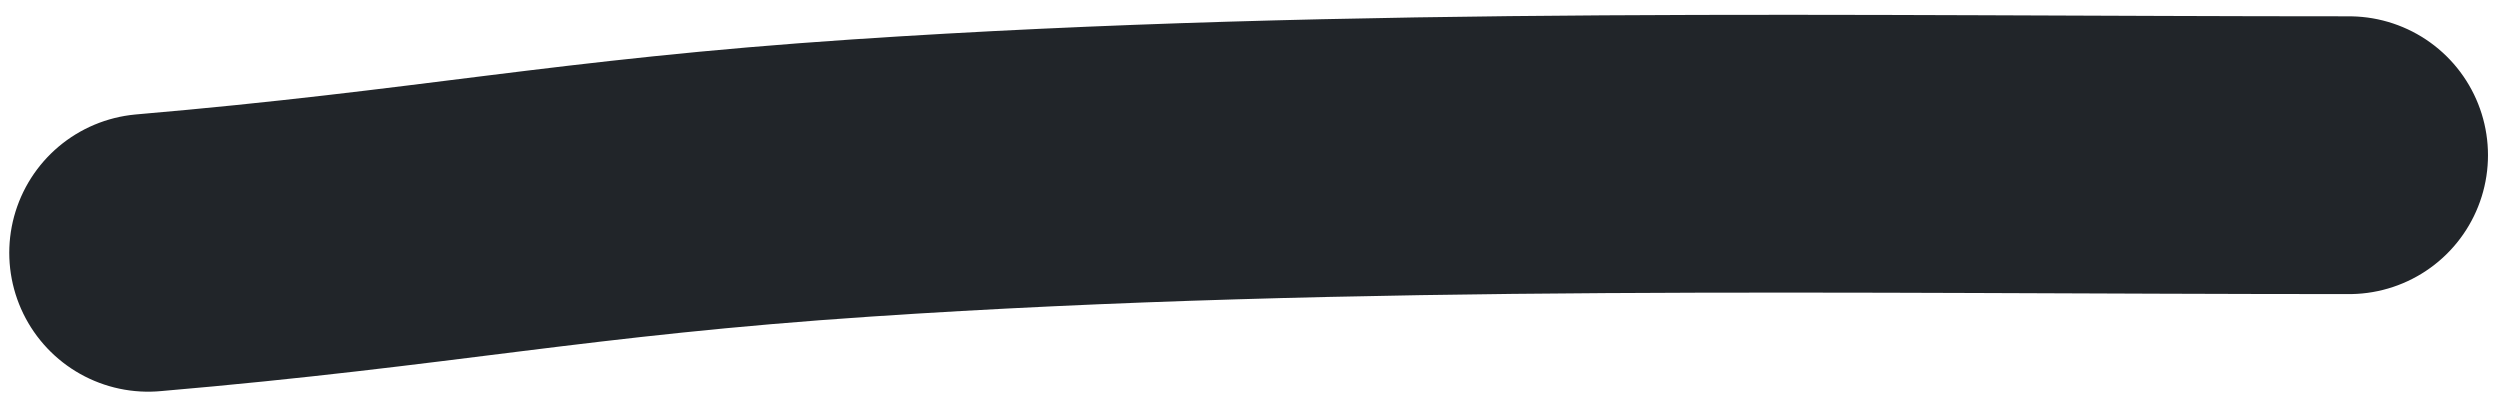
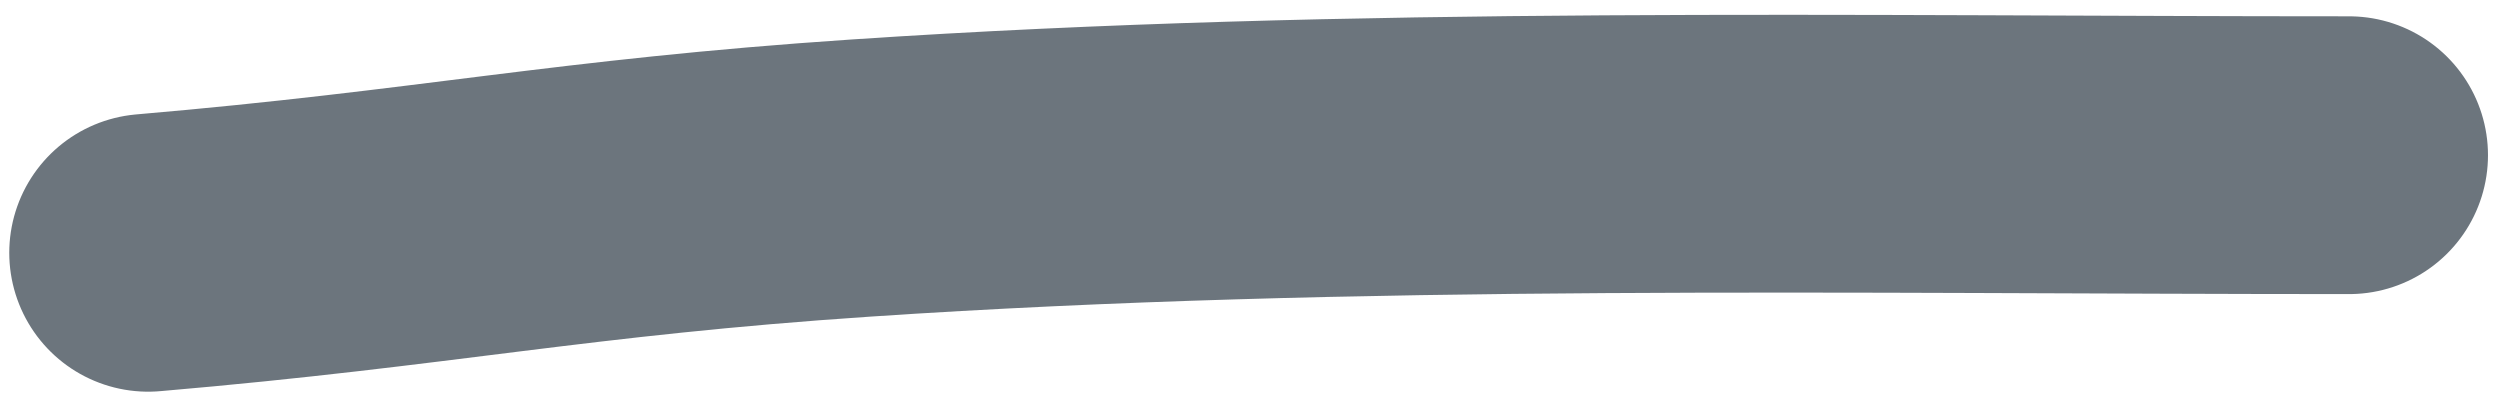
<svg xmlns="http://www.w3.org/2000/svg" width="125" height="20" viewBox="0 0 135 21" fill="none">
-   <path d="M8 13.351C23.614 12.012 30.823 10.365 46.5 9.314C73.135 7.528 100.096 8.081 126.851 8.081" stroke="#212529" stroke-width="15" stroke-linecap="round" stroke-linejoin="round" />
+   <path d="M8 13.351C23.614 12.012 30.823 10.365 46.5 9.314C73.135 7.528 100.096 8.081 126.851 8.081" stroke="#6c757d" stroke-width="15" stroke-linecap="round" stroke-linejoin="round" />
</svg>
